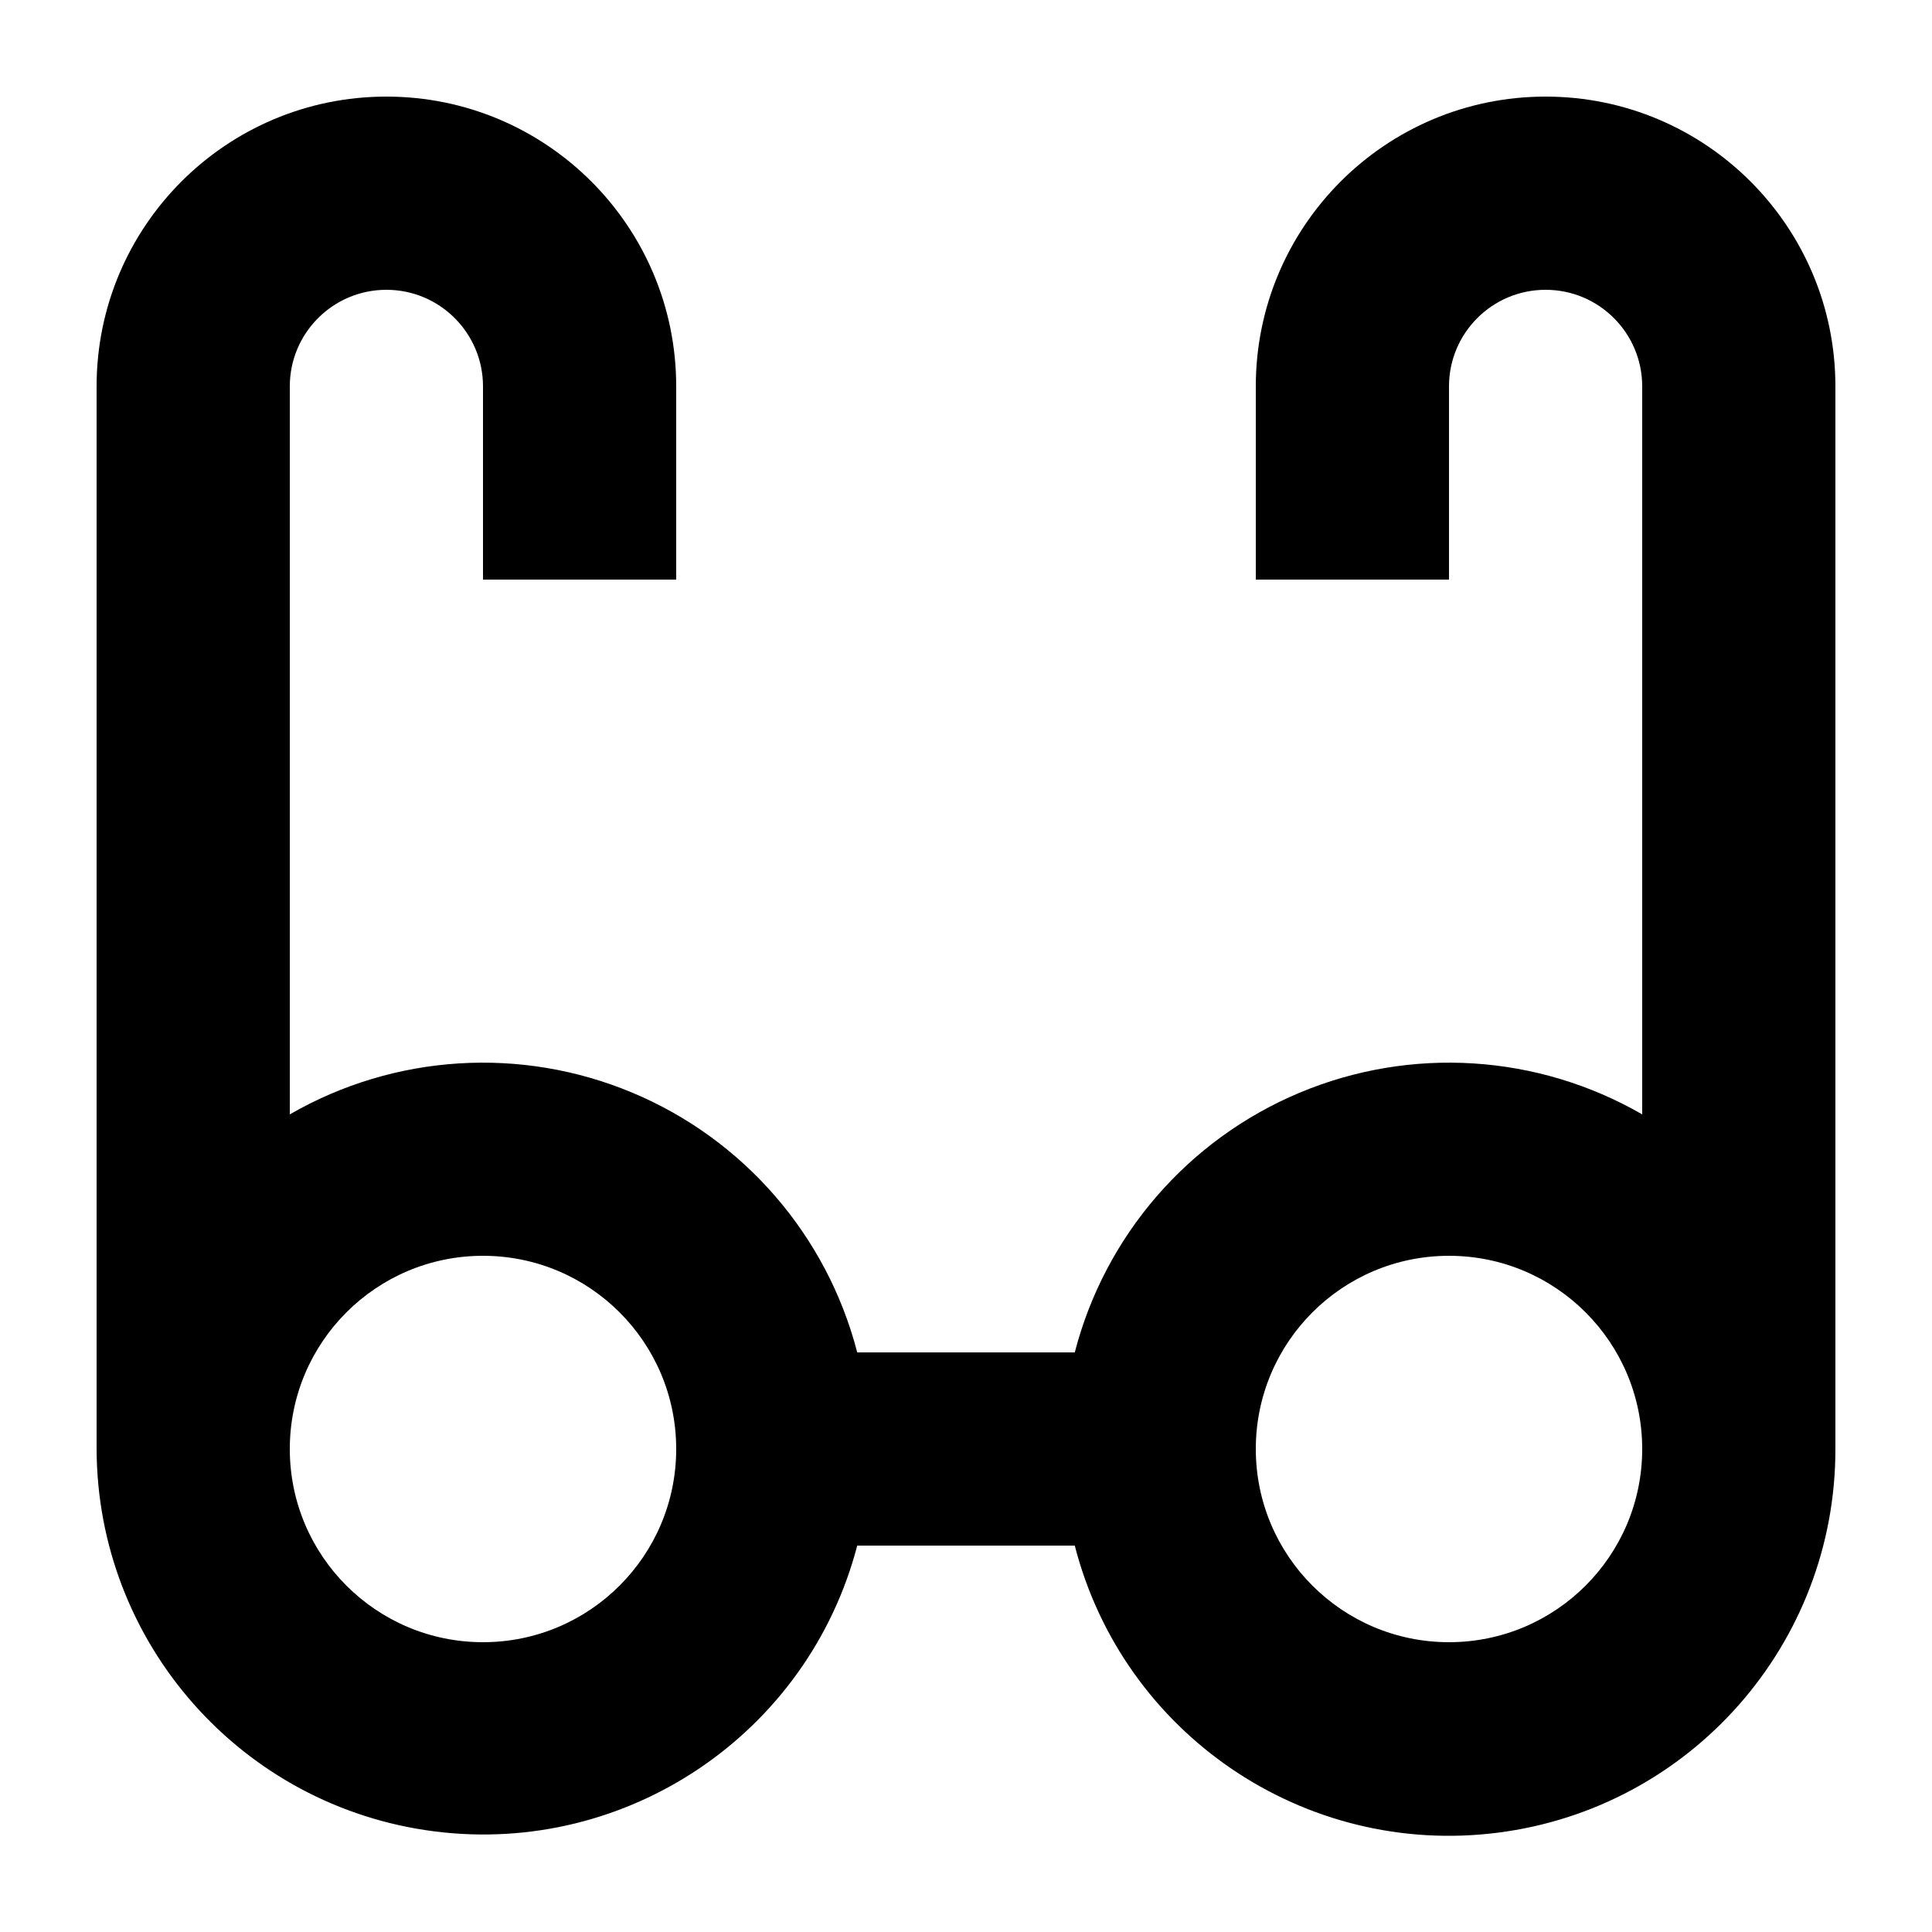
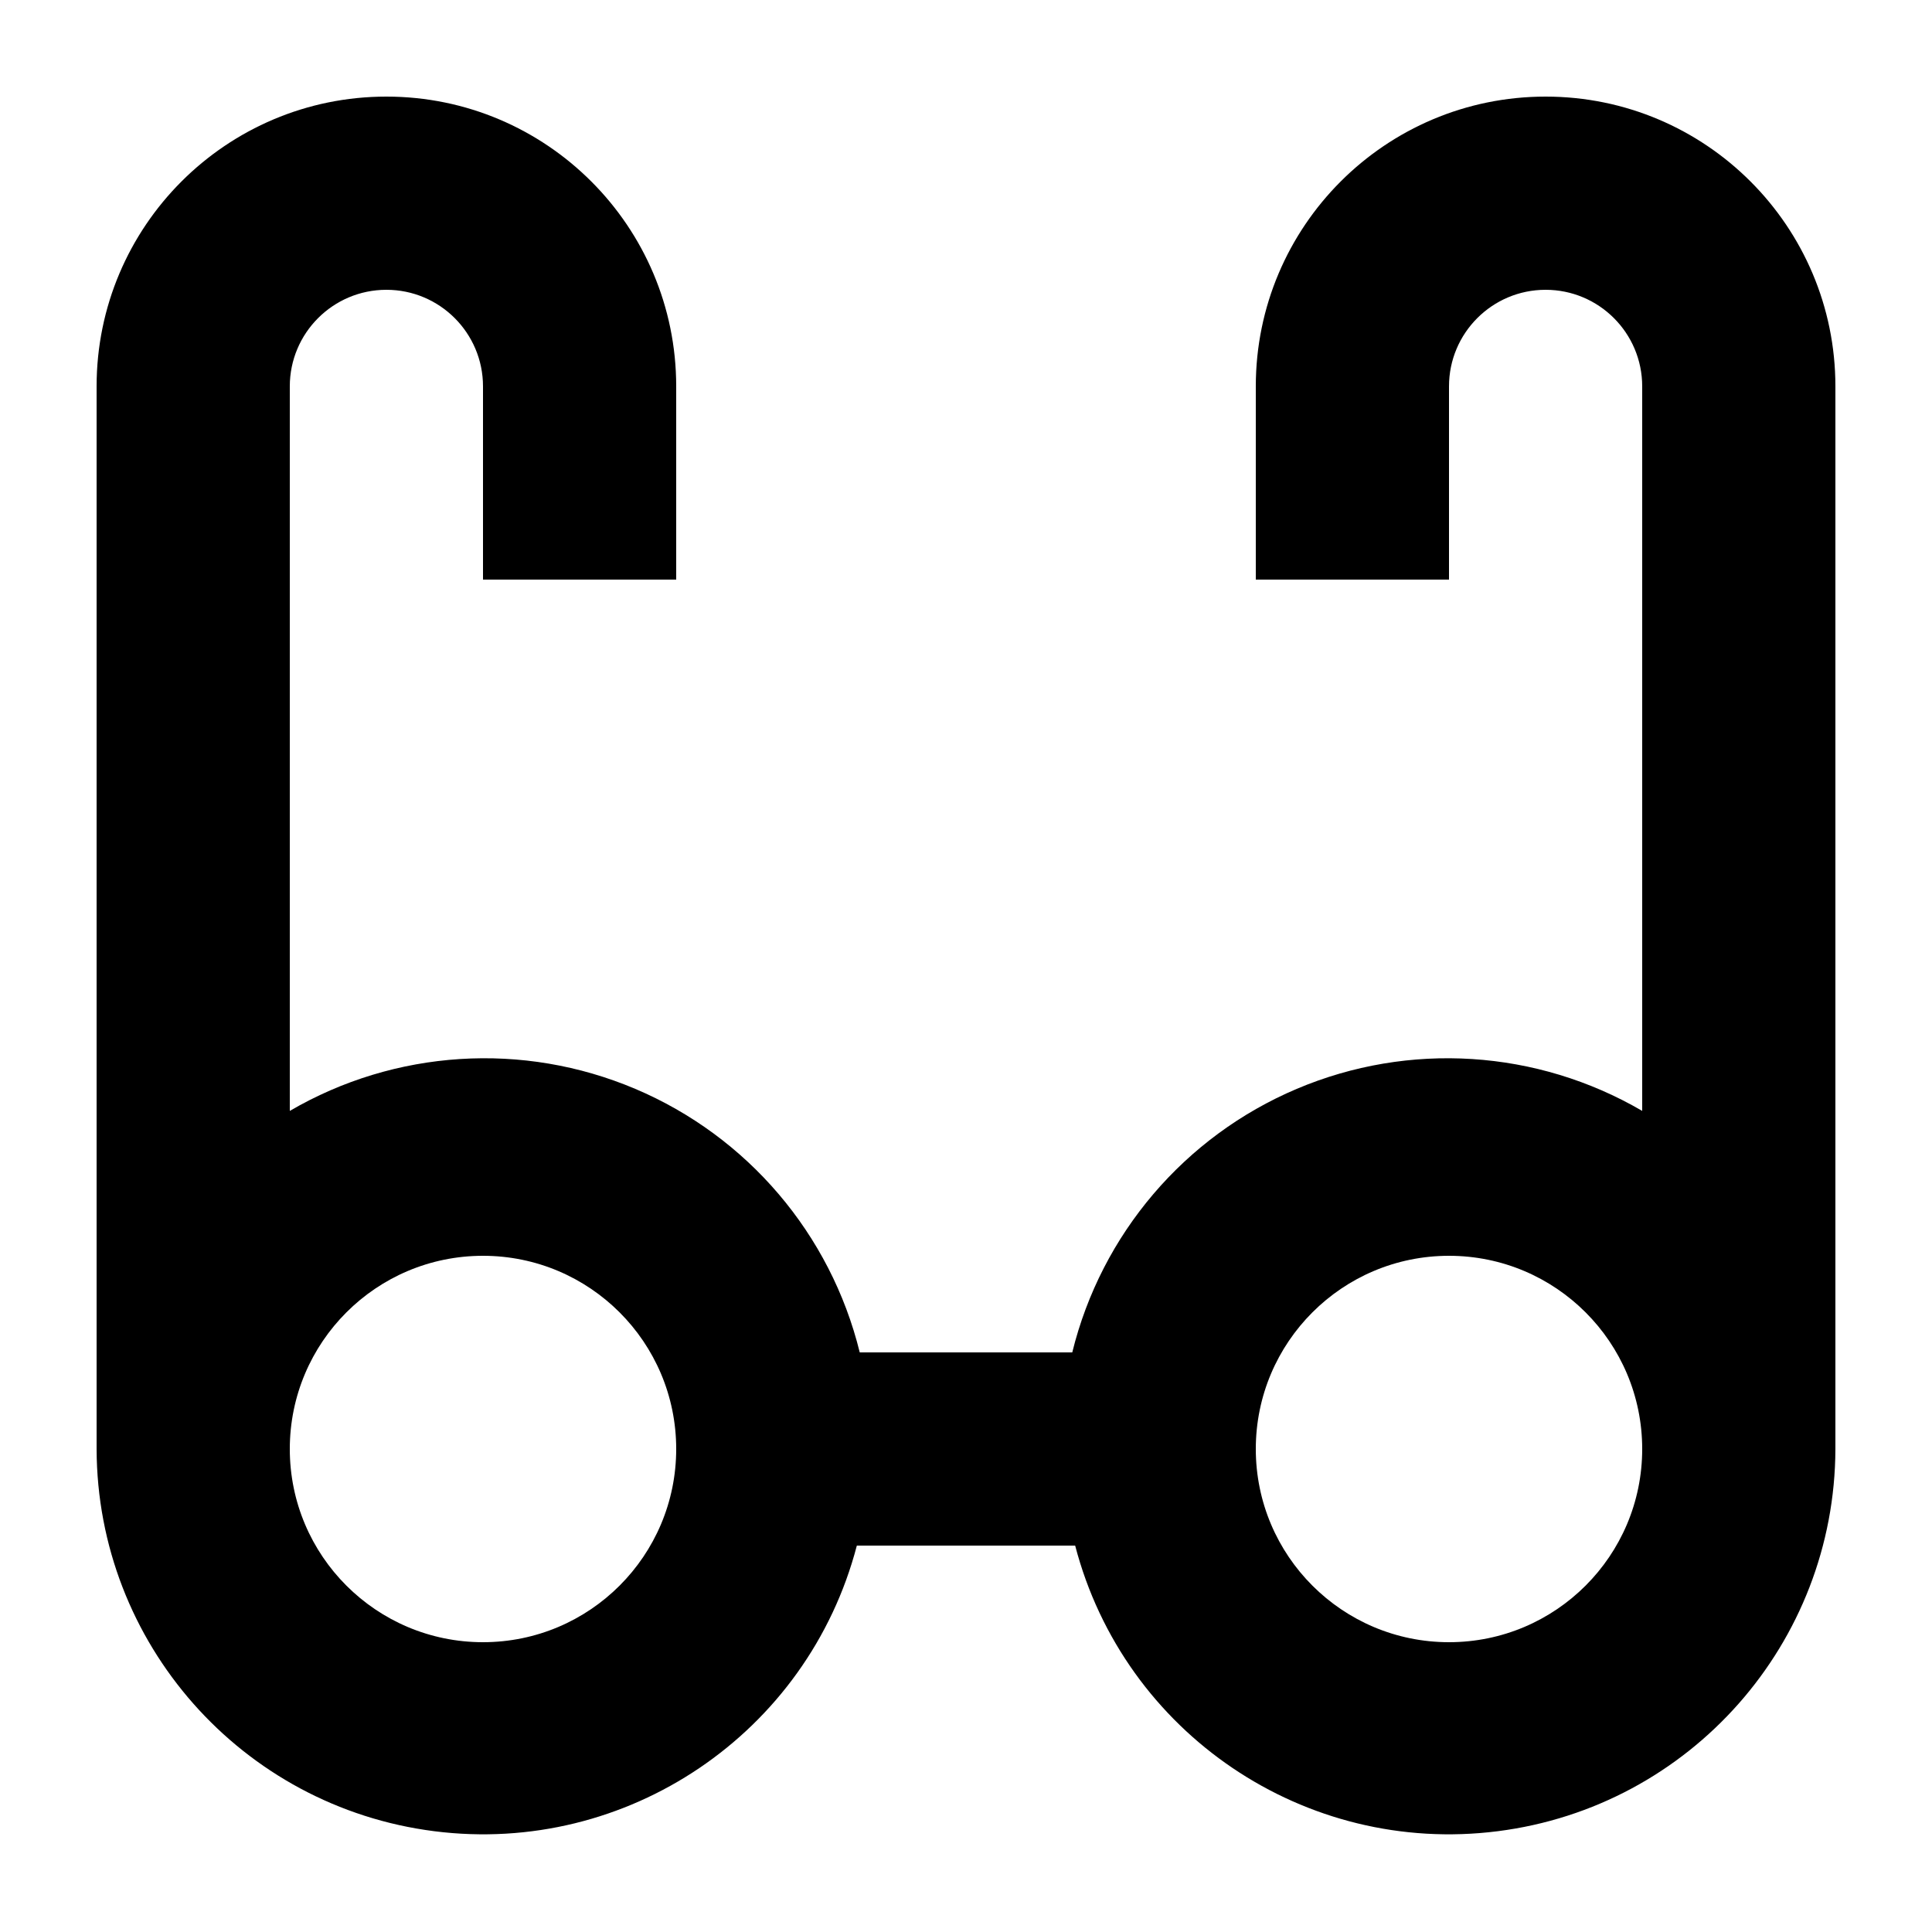
<svg xmlns="http://www.w3.org/2000/svg" width="20" height="20" viewBox="0 0 20 20">
-   <path d="M16 1a3 3 0 0 1 3 3v11a4 4 0 0 1-7.874 1H8.874A4.002 4.002 0 0 1 1 15V4a3 3 0 0 1 6 0v2H5V4a1 1 0 0 0-2 0v7.536A4.002 4.002 0 0 1 8.874 14h2.252A4.002 4.002 0 0 1 17 11.536V4a1 1 0 1 0-2 0v2h-2V4a3 3 0 0 1 3-3M5 13a2 2 0 1 0 0 4 2 2 0 0 0 0-4m10 0a2 2 0 1 0 0 4 2 2 0 0 0 0-4" />
+   <path d="M8.87 16A4 4 0 0 1 1 15V4a3 3 0 0 1 6 0v2H5V4a1 1 0 0 0-2 0v7.5A4 4 0 0 1 8.9 14h2.2a4 4 0 0 1 5.9-2.5V4a1 1 0 1 0-2 0v2h-2V4a3 3 0 0 1 6 0v11a4 4 0 0 1-7.87 1zM5 13a2 2 0 1 0 0 4 2 2 0 0 0 0-4m10 0a2 2 0 1 0 0 4 2 2 0 0 0 0-4" />
</svg>
